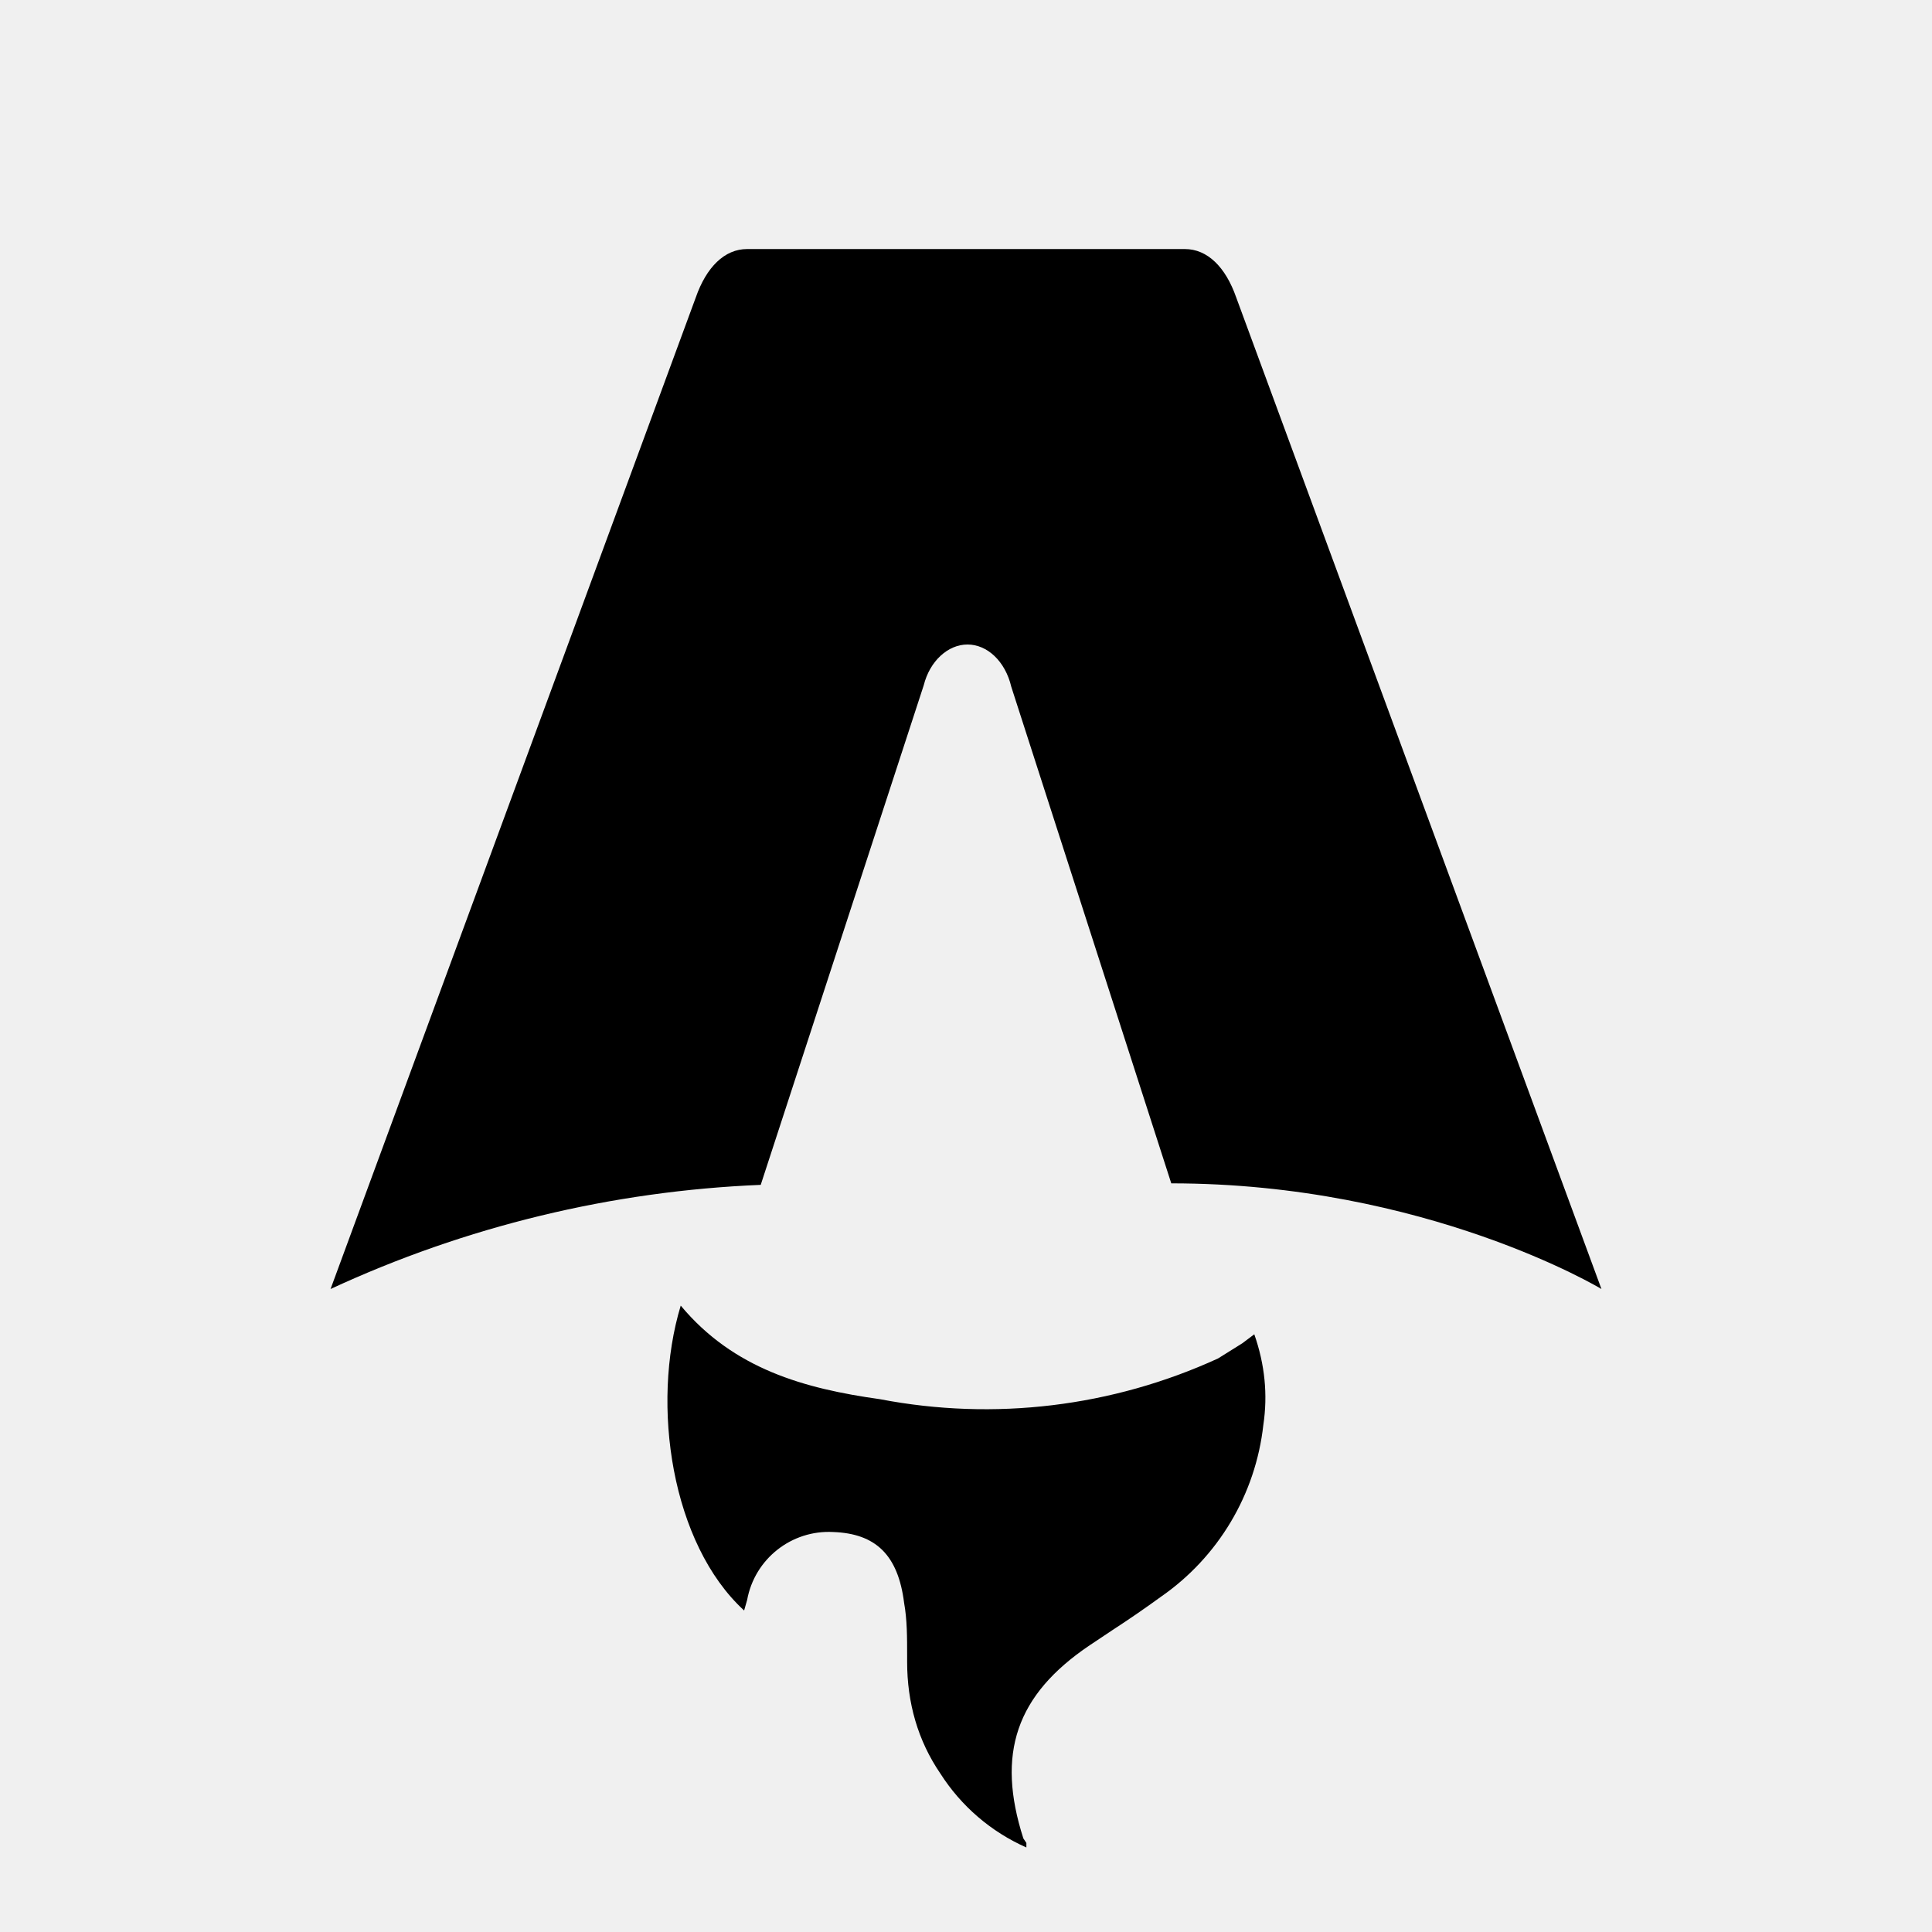
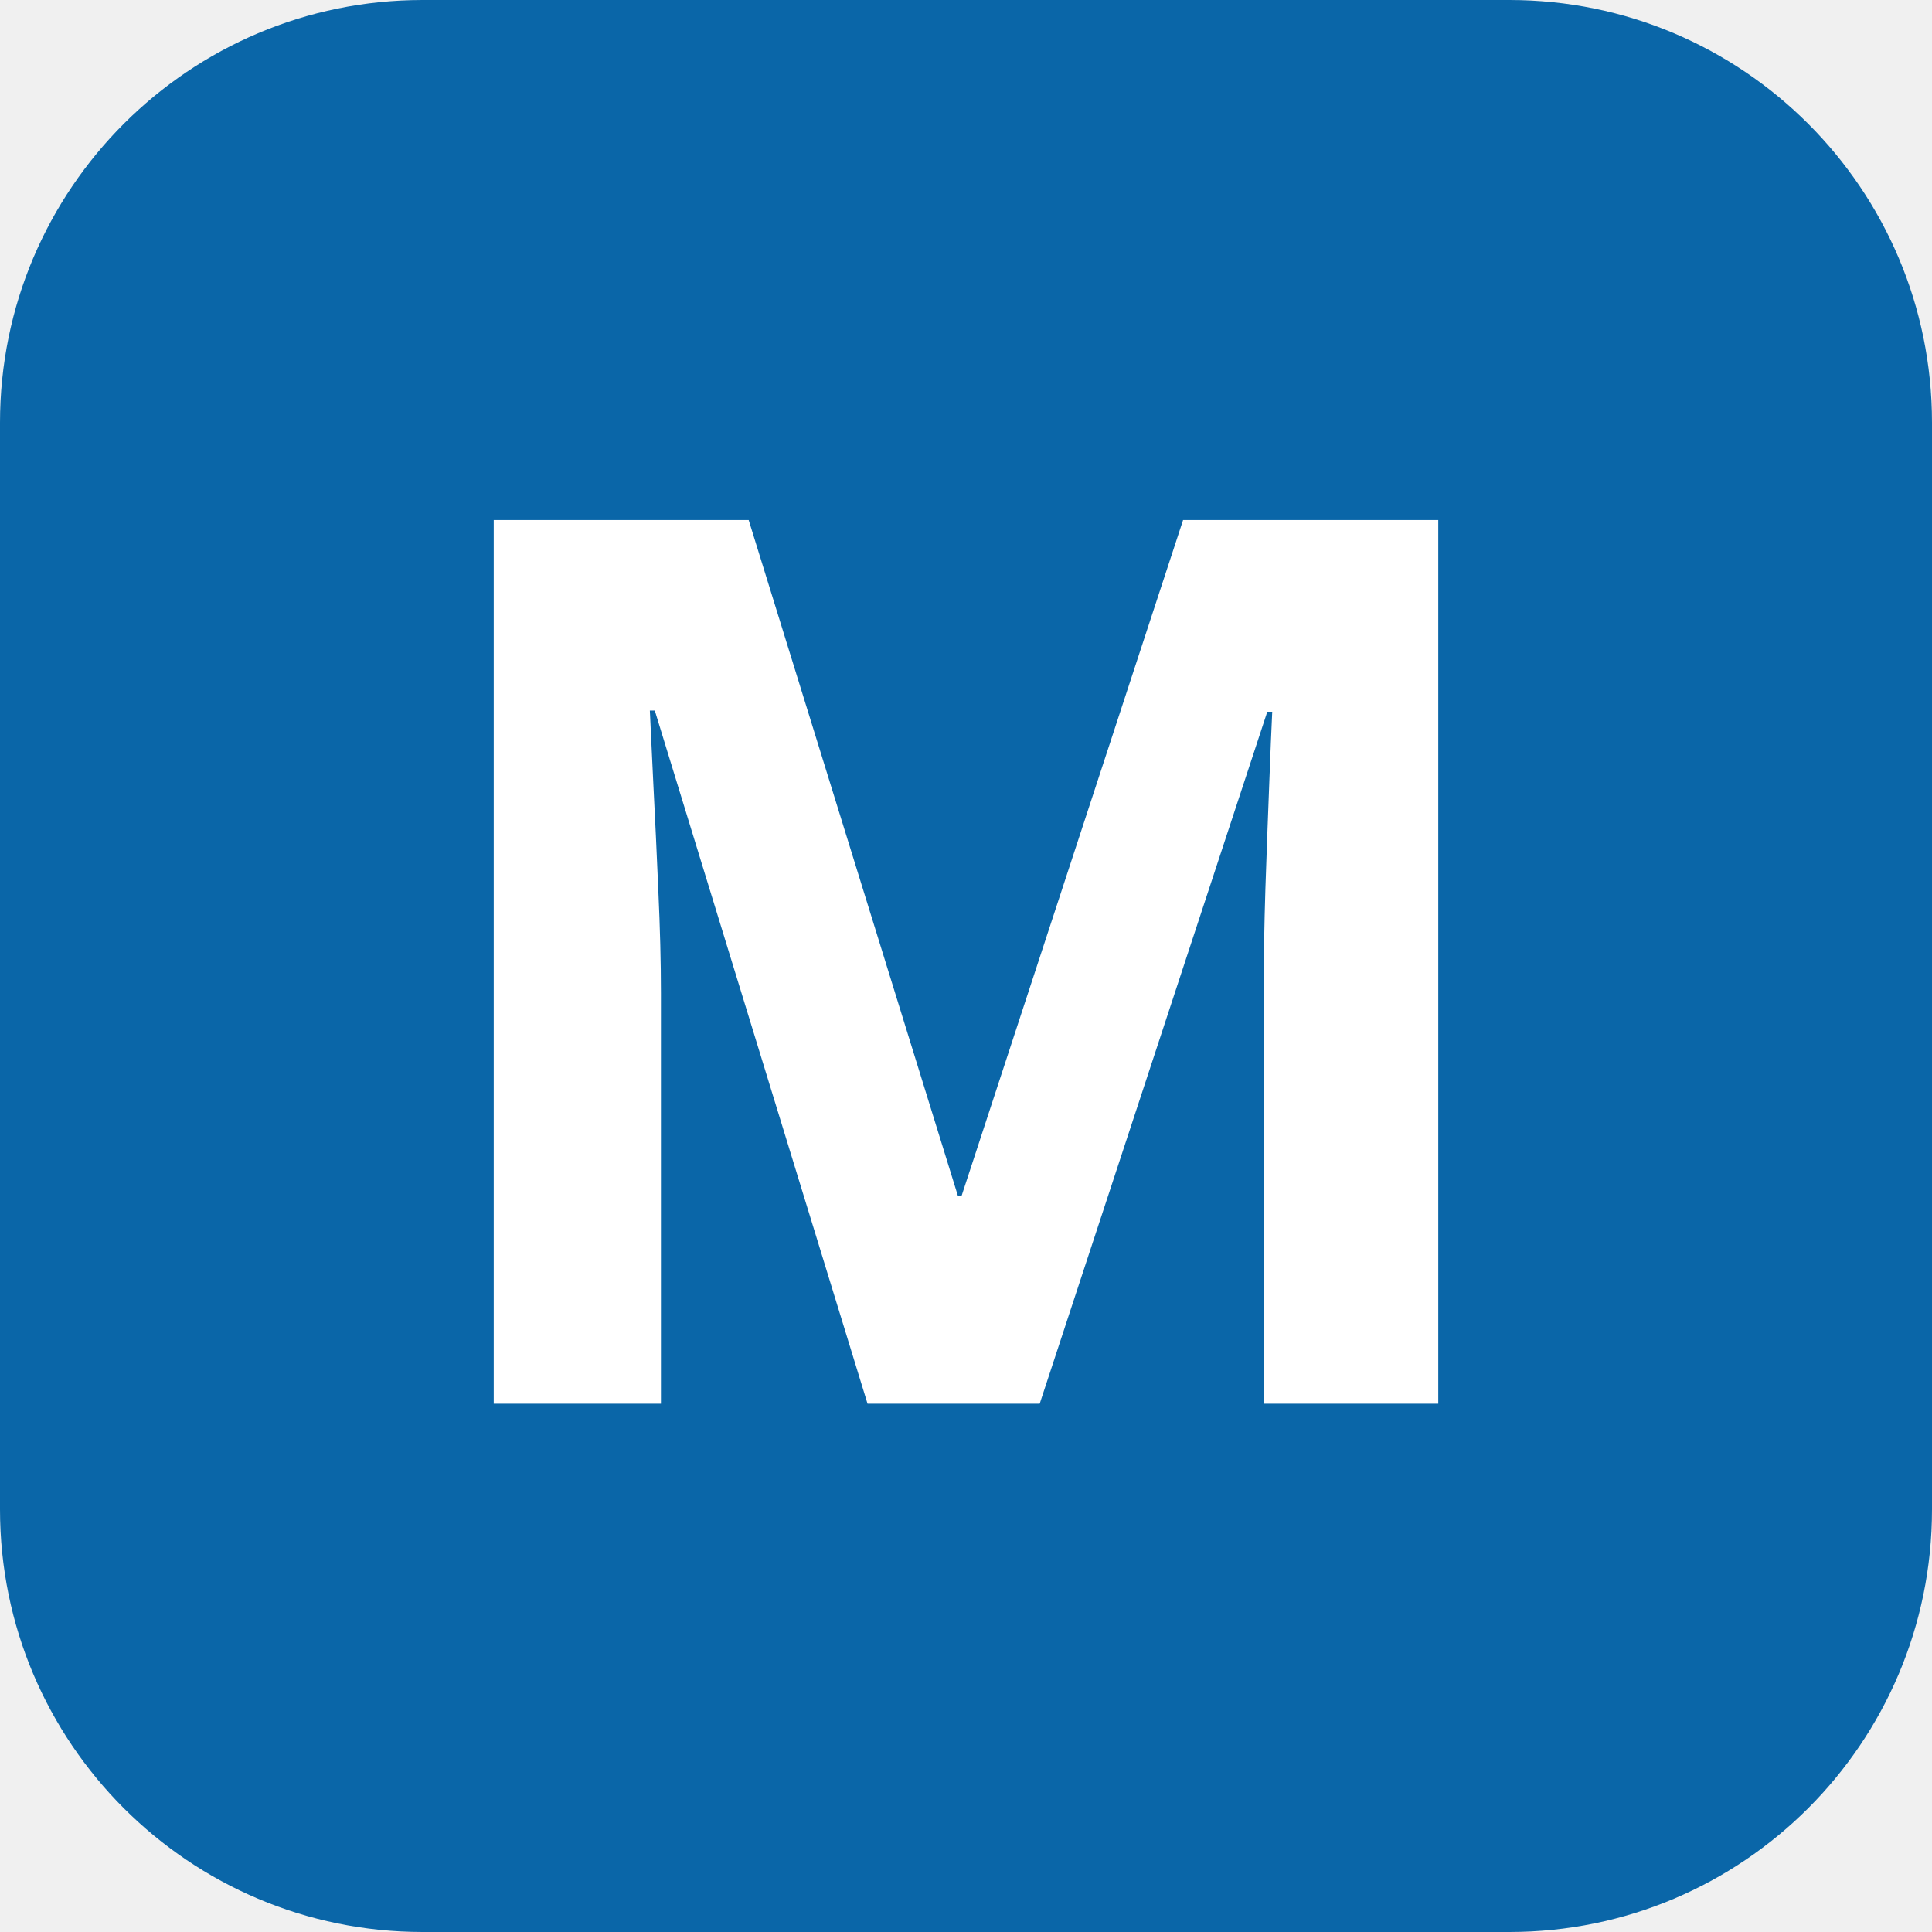
- <svg xmlns="http://www.w3.org/2000/svg" fill="none" viewBox="0 0 128 128">
-   <path d="M50.4 78.5a75.1 75.1 0 0 0-28.5 6.9l24.2-65.7c.7-2 1.9-3.2 3.4-3.2h29c1.5 0 2.7 1.2 3.4 3.2l24.2 65.7s-11.6-7-28.5-7L67 45.5c-.4-1.7-1.6-2.8-2.9-2.8-1.3 0-2.5 1.1-2.9 2.7L50.4 78.5Zm-1.1 28.2Zm-4.2-20.2c-2 6.6-.6 15.8 4.2 20.2a17.5 17.5 0 0 1 .2-.7 5.5 5.5 0 0 1 5.7-4.5c2.8.1 4.3 1.5 4.7 4.7.2 1.1.2 2.3.2 3.5v.4c0 2.7.7 5.2 2.2 7.4a13 13 0 0 0 5.7 4.9v-.3l-.2-.3c-1.8-5.6-.5-9.5 4.4-12.8l1.5-1a73 73 0 0 0 3.2-2.2 16 16 0 0 0 6.8-11.4c.3-2 .1-4-.6-6l-.8.6-1.6 1a37 37 0 0 1-22.4 2.7c-5-.7-9.7-2-13.2-6.2Z" />
-   <style>
-         path { fill: #000; }
-         @media (prefers-color-scheme: dark) {
-             path { fill: #FFF; }
-         }
-     </style>
+ <svg xmlns="http://www.w3.org/2000/svg" viewBox="0 0 128 128">
+   <rect width="128" height="128" rx="28" fill="#0a66a8" />
+   <text x="64" y="93" font-family="Pretendard, 'Apple SD Gothic Neo', sans-serif" font-size="82" font-weight="800" fill="#ffffff" text-anchor="middle">M</text>
</svg>
